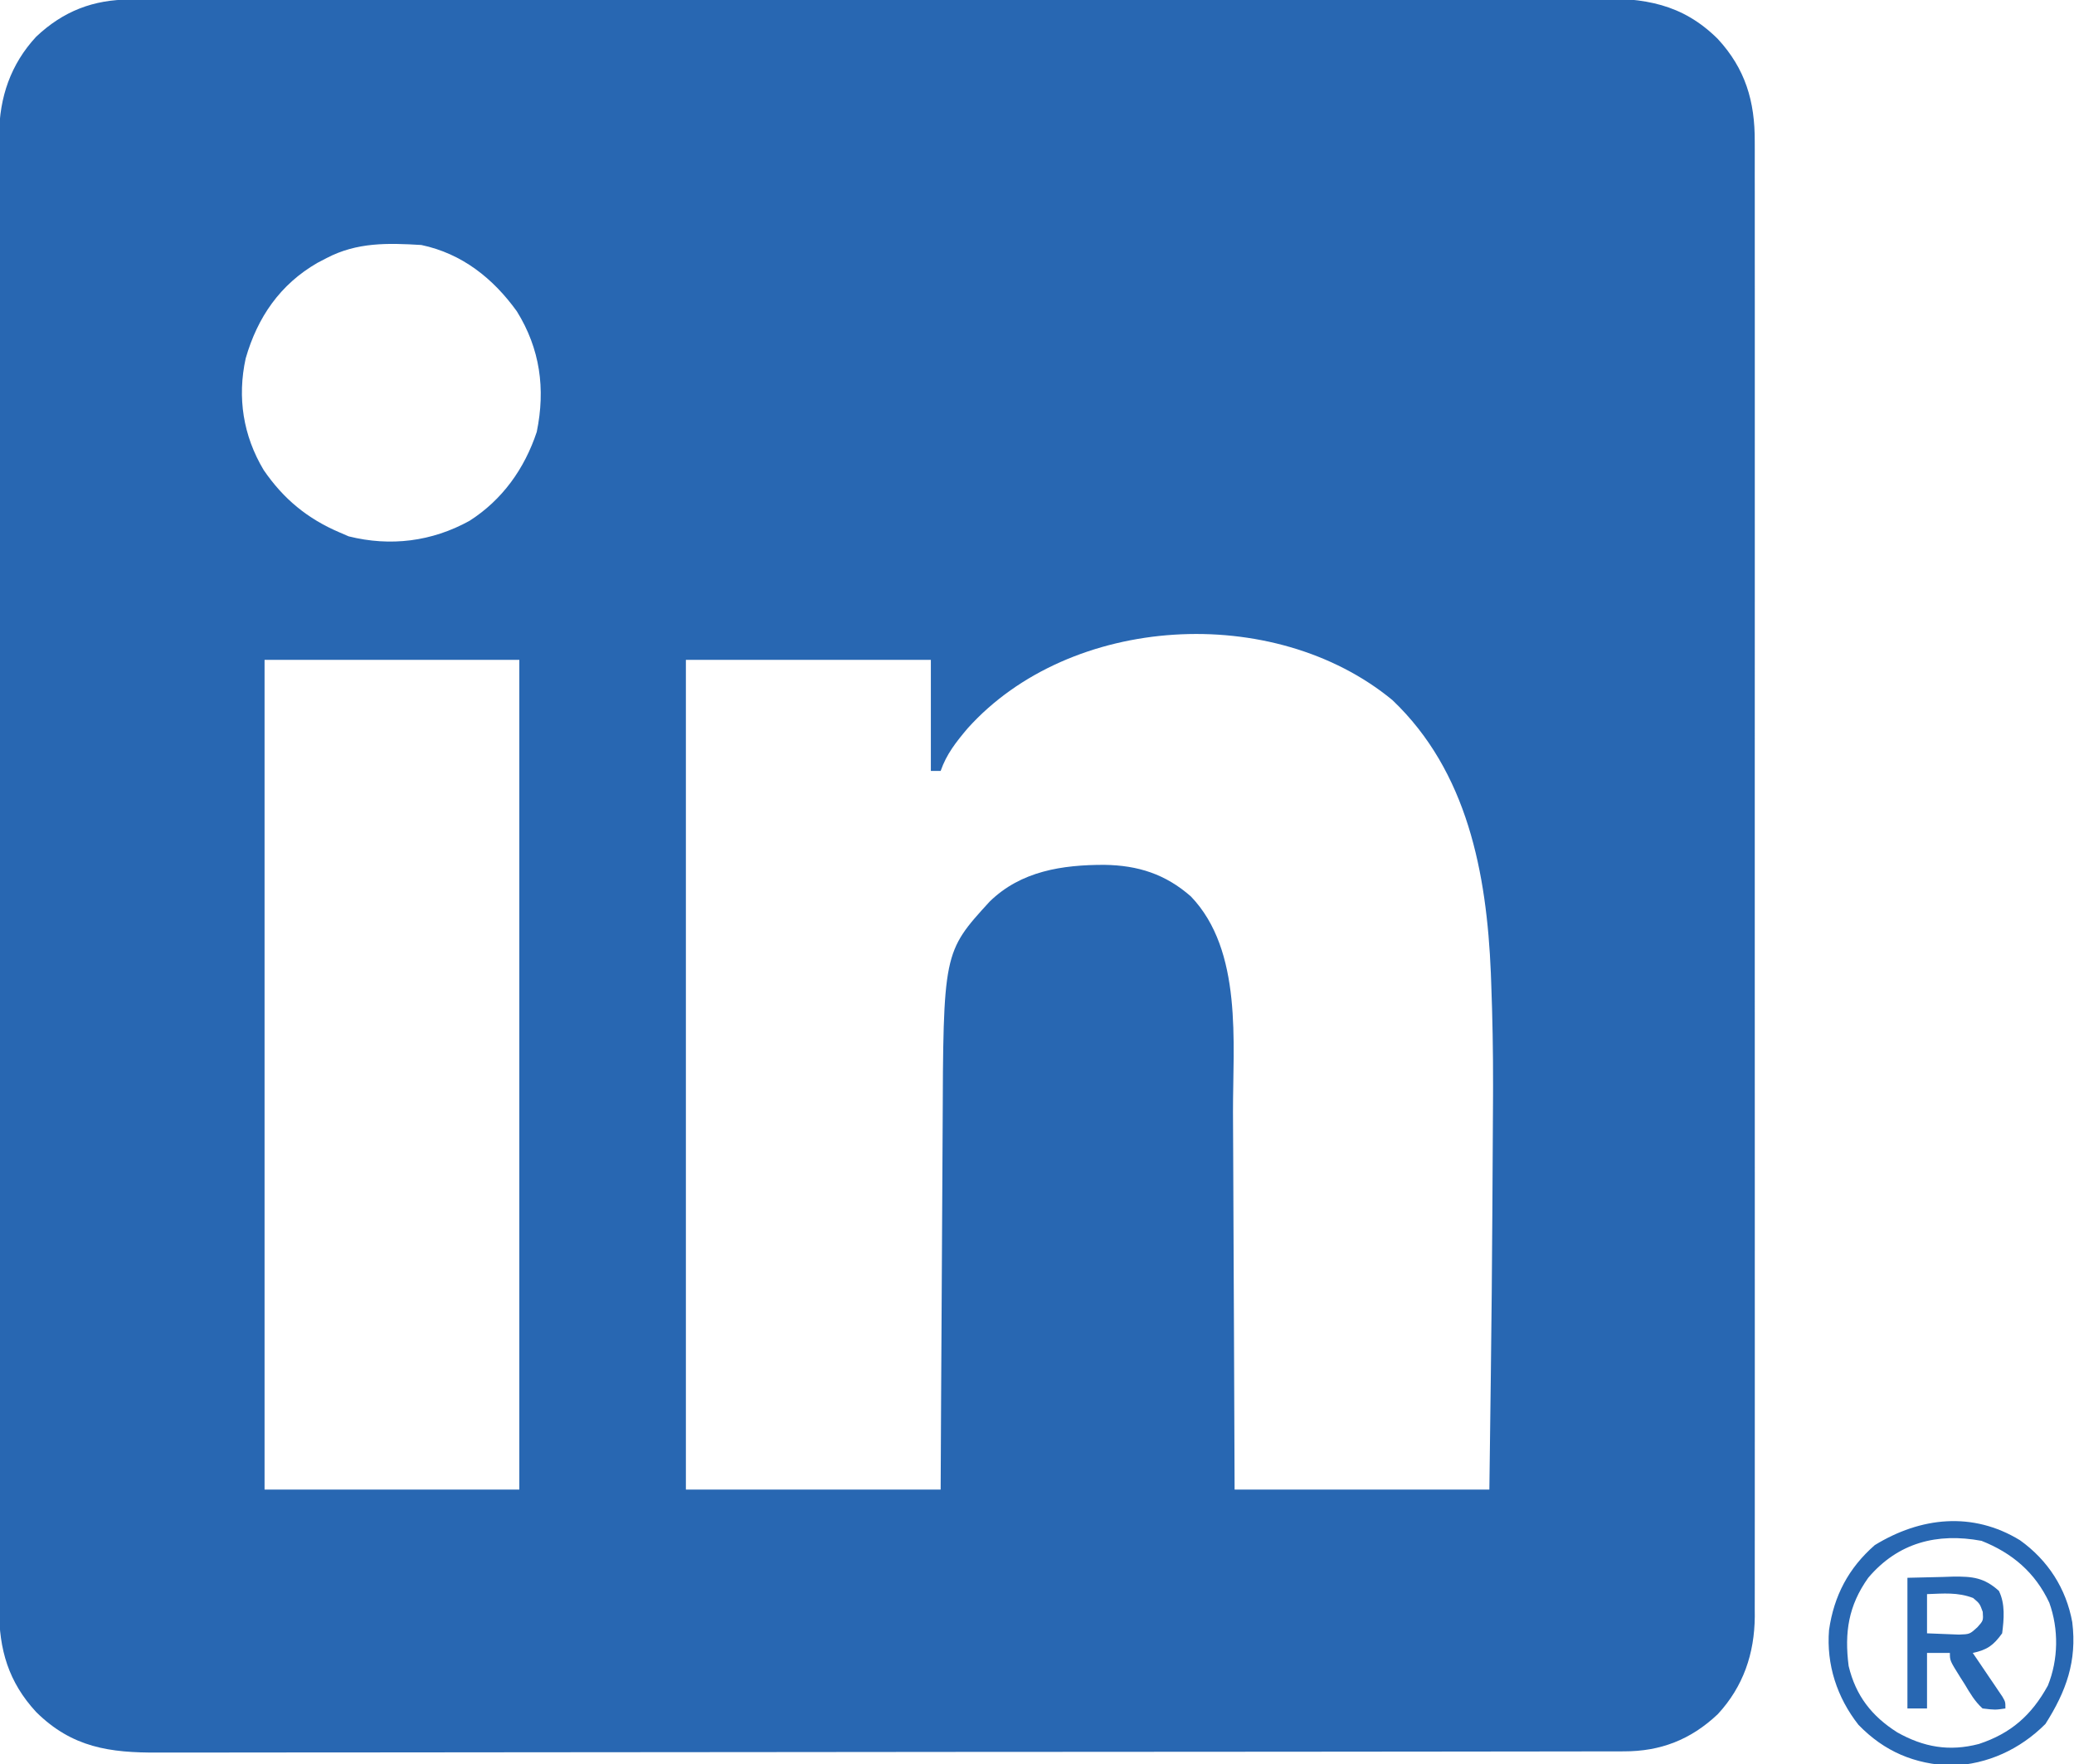
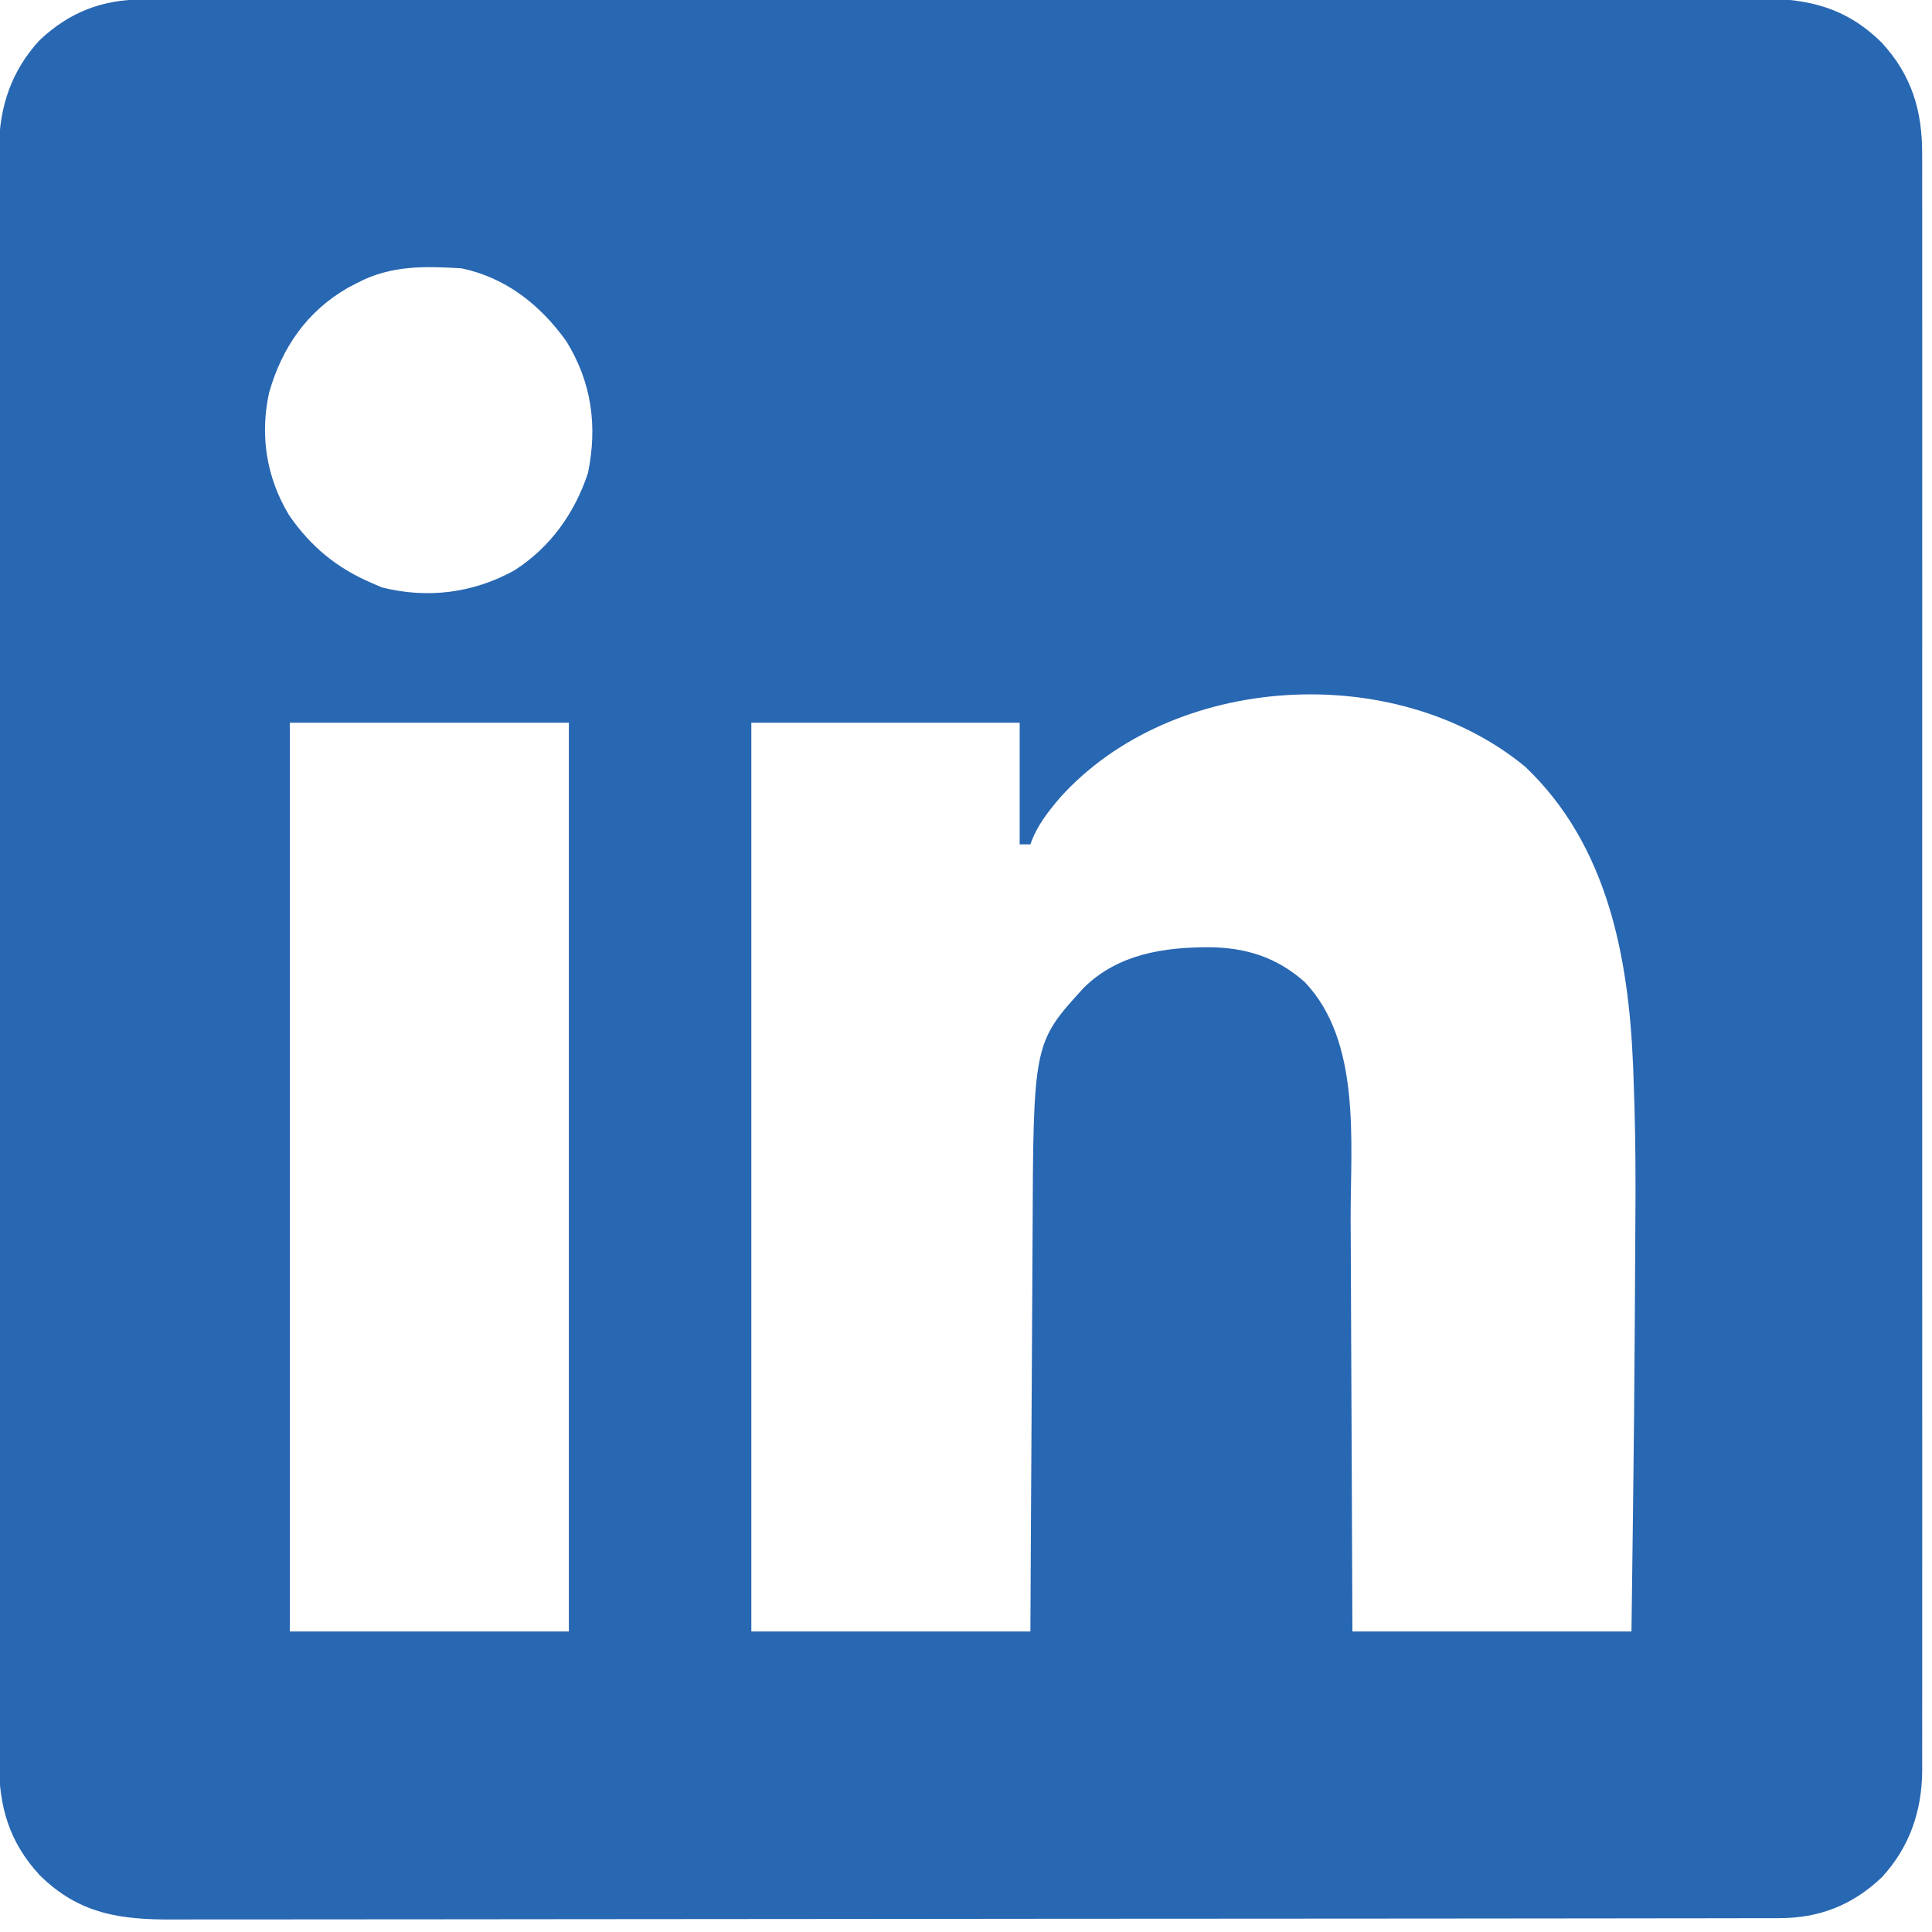
- <svg xmlns="http://www.w3.org/2000/svg" version="1.1" width="635" height="540" viewBox="0 0 635 540">
-   <path d="M0 0 C0.8 -0.002 1.6 -0.005 2.424 -0.007 C5.121 -0.014 7.818 -0.013 10.515 -0.013 C12.462 -0.016 14.409 -0.02 16.355 -0.024 C21.718 -0.034 27.081 -0.038 32.443 -0.04 C38.222 -0.044 44.001 -0.054 49.779 -0.063 C63.741 -0.082 77.704 -0.093 91.666 -0.101 C98.239 -0.106 104.812 -0.111 111.385 -0.116 C133.231 -0.133 155.078 -0.148 176.925 -0.155 C178.338 -0.156 179.751 -0.156 181.163 -0.157 C181.864 -0.157 182.565 -0.157 183.287 -0.157 C186.837 -0.159 190.387 -0.16 193.936 -0.161 C194.641 -0.161 195.345 -0.161 196.071 -0.162 C218.909 -0.17 241.747 -0.193 264.584 -0.226 C288.732 -0.26 312.879 -0.28 337.027 -0.283 C350.189 -0.285 363.351 -0.294 376.513 -0.319 C387.722 -0.341 398.931 -0.349 410.139 -0.339 C415.858 -0.335 421.577 -0.337 427.296 -0.356 C432.533 -0.374 437.771 -0.373 443.009 -0.357 C444.901 -0.355 446.794 -0.359 448.686 -0.371 C463.54 -0.458 475.057 1.151 486.058 12.017 C494.526 21.167 497.483 31.179 497.403 43.494 C497.406 44.289 497.409 45.083 497.412 45.902 C497.419 48.55 497.412 51.199 497.405 53.847 C497.408 55.771 497.411 57.694 497.415 59.618 C497.423 64.893 497.419 70.168 497.413 75.444 C497.408 81.137 497.415 86.831 497.421 92.524 C497.43 103.673 497.428 114.822 497.422 125.971 C497.418 135.032 497.417 144.093 497.419 153.154 C497.419 154.444 497.42 155.733 497.42 157.062 C497.421 159.682 497.421 162.301 497.422 164.921 C497.428 188.786 497.422 212.65 497.411 236.515 C497.402 258.294 497.403 280.074 497.412 301.853 C497.423 326.33 497.427 350.807 497.421 375.284 C497.42 377.894 497.42 380.504 497.419 383.114 C497.419 384.398 497.419 385.682 497.418 387.005 C497.416 396.056 497.419 405.106 497.424 414.156 C497.43 425.185 497.428 436.214 497.418 447.243 C497.412 452.871 497.41 458.498 497.417 464.126 C497.423 469.277 497.42 474.429 497.409 479.581 C497.407 481.444 497.408 483.307 497.413 485.17 C497.419 487.705 497.412 490.24 497.403 492.774 C497.408 493.496 497.413 494.217 497.417 494.96 C497.334 506.346 493.889 516.462 486.089 524.884 C477.798 532.73 468.519 536.291 457.303 536.268 C456.503 536.271 455.703 536.273 454.879 536.276 C452.182 536.282 449.485 536.282 446.788 536.281 C444.841 536.285 442.894 536.288 440.948 536.293 C435.585 536.303 430.222 536.306 424.86 536.309 C419.081 536.313 413.302 536.322 407.524 536.331 C393.562 536.351 379.599 536.361 365.637 536.37 C359.064 536.374 352.491 536.38 345.918 536.385 C324.072 536.402 302.225 536.416 280.378 536.424 C278.965 536.424 277.552 536.425 276.14 536.425 C275.089 536.425 275.089 536.425 274.016 536.426 C270.466 536.427 266.917 536.428 263.367 536.429 C262.662 536.43 261.958 536.43 261.232 536.43 C238.394 536.438 215.556 536.461 192.719 536.494 C168.571 536.528 144.424 536.548 120.276 536.551 C107.114 536.553 93.952 536.562 80.79 536.588 C69.581 536.609 58.372 536.617 47.164 536.608 C41.445 536.603 35.726 536.605 30.008 536.625 C24.77 536.642 19.532 536.641 14.294 536.626 C12.402 536.623 10.51 536.628 8.617 536.639 C-6.237 536.727 -17.754 535.117 -28.755 524.251 C-37.223 515.102 -40.18 505.09 -40.1 492.774 C-40.103 491.98 -40.106 491.185 -40.109 490.367 C-40.116 487.718 -40.109 485.07 -40.102 482.421 C-40.105 480.498 -40.108 478.574 -40.112 476.651 C-40.12 471.375 -40.116 466.1 -40.11 460.825 C-40.105 455.131 -40.112 449.438 -40.118 443.745 C-40.127 432.595 -40.125 421.446 -40.119 410.297 C-40.115 401.236 -40.114 392.175 -40.116 383.114 C-40.116 381.824 -40.117 380.535 -40.117 379.206 C-40.118 376.587 -40.118 373.967 -40.119 371.348 C-40.125 347.483 -40.119 323.618 -40.108 299.753 C-40.099 277.974 -40.1 256.195 -40.109 234.415 C-40.12 209.938 -40.124 185.461 -40.118 160.984 C-40.117 158.374 -40.117 155.764 -40.116 153.154 C-40.116 151.87 -40.115 150.586 -40.115 149.263 C-40.113 140.213 -40.116 131.162 -40.121 122.112 C-40.127 111.083 -40.125 100.054 -40.115 89.025 C-40.109 83.398 -40.107 77.77 -40.114 72.143 C-40.12 66.991 -40.116 61.84 -40.106 56.688 C-40.104 54.825 -40.105 52.961 -40.11 51.098 C-40.116 48.563 -40.109 46.029 -40.1 43.494 C-40.105 42.773 -40.11 42.051 -40.114 41.308 C-40.031 29.923 -36.586 19.806 -28.786 11.384 C-20.495 3.538 -11.216 -0.022 0 0 Z M60.152 79.134 C59.218 79.62 58.285 80.106 57.323 80.607 C45.895 87.211 38.989 97.258 35.37 109.853 C32.756 121.825 34.591 133.509 40.878 144.021 C46.945 152.88 54.291 158.935 64.152 163.134 C65.513 163.722 65.513 163.722 66.902 164.322 C79.643 167.507 92.365 165.952 103.913 159.564 C113.927 153.168 120.751 143.635 124.491 132.349 C127.201 119.156 125.515 106.914 118.402 95.447 C111.136 85.357 101.617 77.755 89.152 75.134 C78.901 74.514 69.465 74.26 60.152 79.134 Z M256.398 223.115 C252.88 227.299 249.968 230.935 248.152 236.134 C247.162 236.134 246.172 236.134 245.152 236.134 C245.152 224.914 245.152 213.694 245.152 202.134 C220.402 202.134 195.652 202.134 170.152 202.134 C170.152 285.954 170.152 369.774 170.152 456.134 C195.892 456.134 221.632 456.134 248.152 456.134 C248.201 446.442 248.249 436.749 248.3 426.763 C248.335 420.597 248.371 414.431 248.409 408.265 C248.47 398.493 248.528 388.721 248.573 378.949 C248.607 371.83 248.646 364.711 248.694 357.591 C248.719 353.829 248.741 350.066 248.755 346.303 C248.961 291.658 248.961 291.658 263.152 276.134 C272.755 266.755 285.427 264.879 298.272 264.885 C308.555 265.03 317.007 267.716 324.804 274.591 C340.669 291.184 337.625 319.363 337.658 340.541 C337.667 344.616 337.693 348.691 337.718 352.765 C337.761 360.453 337.79 368.141 337.813 375.83 C337.845 386.238 337.901 396.647 337.955 407.055 C338.039 423.415 338.093 439.774 338.152 456.134 C363.892 456.134 389.632 456.134 416.152 456.134 C416.939 395.824 416.939 395.824 417.277 335.509 C417.279 334.557 417.282 333.606 417.284 332.625 C417.307 322.085 417.117 311.566 416.718 301.033 C416.681 300.021 416.644 299.009 416.605 297.967 C415.335 267.422 409.452 236.308 386.464 214.447 C350.115 184.491 287.815 188.136 256.398 223.115 Z M41.152 202.134 C41.152 285.954 41.152 369.774 41.152 456.134 C66.892 456.134 92.632 456.134 119.152 456.134 C119.152 372.314 119.152 288.494 119.152 202.134 C93.412 202.134 67.672 202.134 41.152 202.134 Z " fill="#2867B2" transform="translate(39.84848,-0.1342211)" />
-   <path d="M0 0 C8.535 6.106 14.137 14.756 16.004 25.086 C17.479 37.017 14.149 46.242 7.785 56.242 C0.017 64.01 -9.916 68.598 -20.902 68.992 C-32.29 68.56 -41.505 64.707 -49.465 56.492 C-56.011 48.147 -59.318 38.073 -58.465 27.492 C-56.964 17.003 -52.498 8.515 -44.465 1.492 C-30.405 -7.124 -14.479 -8.857 0 0 Z M-46.465 11.492 C-52.526 20.021 -53.777 28.198 -52.465 38.492 C-50.276 47.612 -45.42 53.821 -37.59 58.805 C-29.501 63.352 -21.683 64.739 -12.59 62.367 C-2.773 59.135 3.552 53.547 8.535 44.492 C11.758 36.516 11.898 27.229 8.973 19.117 C4.646 9.871 -2.397 3.897 -11.777 0.18 C-25.358 -2.352 -37.345 0.729 -46.465 11.492 Z " fill="#2867B2" transform="translate(618.4648,471.5078)" />
-   <path d="M0 0 C3.506 -0.083 7.013 -0.165 10.625 -0.25 C11.719 -0.286 12.813 -0.323 13.94 -0.36 C19.949 -0.429 23.462 -0.07 28 4 C29.979 7.959 29.559 12.695 29 17 C26.326 20.713 24.379 22.083 20 23 C20.722 24.06 21.444 25.119 22.188 26.211 C23.125 27.599 24.063 28.987 25 30.375 C25.477 31.074 25.954 31.772 26.445 32.492 C27.122 33.498 27.122 33.498 27.812 34.523 C28.441 35.45 28.441 35.45 29.082 36.396 C30 38 30 38 30 40 C26.84 40.461 26.84 40.461 23 40 C20.656 37.875 19.166 35.333 17.562 32.625 C17.117 31.926 16.672 31.228 16.213 30.508 C13 25.375 13 25.375 13 23 C10.69 23 8.38 23 6 23 C6 28.61 6 34.22 6 40 C4.02 40 2.04 40 0 40 C0 26.8 0 13.6 0 0 Z M6 5 C6 8.96 6 12.92 6 17 C8.082 17.108 10.166 17.186 12.25 17.25 C13.41 17.296 14.57 17.343 15.766 17.391 C19.074 17.27 19.074 17.27 21.418 15.145 C23.243 13.1 23.243 13.1 23.062 10.438 C22.145 7.91 22.145 7.91 20.125 6.188 C15.368 4.38 11.069 4.817 6 5 Z " fill="#2867B2" transform="translate(584,483)" />
+ <svg xmlns="http://www.w3.org/2000/svg" version="1.1" width="540" height="540" viewBox="0 0 540 540">
+   <path d="       M0 0       C0.8 -0.002 1.6 -0.005 2.424 -0.007       C5.121 -0.014 7.818 -0.013 10.515 -0.013       C12.462 -0.016 14.409 -0.02 16.355 -0.024       C21.718 -0.034 27.081 -0.038 32.443 -0.04       C38.222 -0.044 44.001 -0.054 49.779 -0.063       C63.741 -0.082 77.704 -0.093 91.666 -0.101       C98.239 -0.106 104.812 -0.111 111.385 -0.116       C133.231 -0.133 155.078 -0.148 176.925 -0.155       C178.338 -0.156 179.751 -0.156 181.163 -0.157       C181.864 -0.157 182.565 -0.157 183.287 -0.157       C186.837 -0.159 190.387 -0.16 193.936 -0.161       C194.641 -0.161 195.345 -0.161 196.071 -0.162       C218.909 -0.17 241.747 -0.193 264.584 -0.226       C288.732 -0.26 312.879 -0.28 337.027 -0.283       C350.189 -0.285 363.351 -0.294 376.513 -0.319       C387.722 -0.341 398.931 -0.349 410.139 -0.339       C415.858 -0.335 421.577 -0.337 427.296 -0.356       C432.533 -0.374 437.771 -0.373 443.009 -0.357       C444.901 -0.355 446.794 -0.359 448.686 -0.371       C463.54 -0.458 475.057 1.151 486.058 12.017       C494.526 21.167 497.483 31.179 497.403 43.494       C497.406 44.289 497.409 45.083 497.412 45.902       C497.419 48.55 497.412 51.199 497.405 53.847       C497.408 55.771 497.411 57.694 497.415 59.618       C497.423 64.893 497.419 70.168 497.413 75.444       C497.408 81.137 497.415 86.831 497.421 92.524       C497.43 103.673 497.428 114.822 497.422 125.971       C497.418 135.032 497.417 144.093 497.419 153.154       C497.419 154.444 497.42 155.733 497.42 157.062       C497.421 159.682 497.421 162.301 497.422 164.921       C497.428 188.786 497.422 212.65 497.411 236.515       C497.402 258.294 497.403 280.074 497.412 301.853       C497.423 326.33 497.427 350.807 497.421 375.284       C497.42 377.894 497.42 380.504 497.419 383.114       C497.419 384.398 497.419 385.682 497.418 387.005       C497.416 396.056 497.419 405.106 497.424 414.156       C497.43 425.185 497.428 436.214 497.418 447.243       C497.412 452.871 497.41 458.498 497.417 464.126       C497.423 469.277 497.42 474.429 497.409 479.581       C497.407 481.444 497.408 483.307 497.413 485.17       C497.419 487.705 497.412 490.24 497.403 492.774       C497.408 493.496 497.413 494.217 497.417 494.96       C497.334 506.346 493.889 516.462 486.089 524.884       C477.798 532.73 468.519 536.291 457.303 536.268       C456.503 536.271 455.703 536.273 454.879 536.276       C452.182 536.282 449.485 536.282 446.788 536.281       C444.841 536.285 442.894 536.288 440.948 536.293       C435.585 536.303 430.222 536.306 424.86 536.309       C419.081 536.313 413.302 536.322 407.524 536.331       C393.562 536.351 379.599 536.361 365.637 536.37       C359.064 536.374 352.491 536.38 345.918 536.385       C324.072 536.402 302.225 536.416 280.378 536.424       C278.965 536.424 277.552 536.425 276.14 536.425       C275.089 536.425 275.089 536.425 274.016 536.426       C270.466 536.427 266.917 536.428 263.367 536.429       C262.662 536.43 261.958 536.43 261.232 536.43       C238.394 536.438 215.556 536.461 192.719 536.494       C168.571 536.528 144.424 536.548 120.276 536.551       C107.114 536.553 93.952 536.562 80.79 536.588       C69.581 536.609 58.372 536.617 47.164 536.608       C41.445 536.603 35.726 536.605 30.008 536.625       C24.77 536.642 19.532 536.641 14.294 536.626       C12.402 536.623 10.51 536.628 8.617 536.639       C-6.237 536.727 -17.754 535.117 -28.755 524.251       C-37.223 515.102 -40.18 505.09 -40.1 492.774       C-40.103 491.98 -40.106 491.185 -40.109 490.367       C-40.116 487.718 -40.109 485.07 -40.102 482.421       C-40.105 480.498 -40.108 478.574 -40.112 476.651       C-40.12 471.375 -40.116 466.1 -40.11 460.825       C-40.105 455.131 -40.112 449.438 -40.118 443.745       C-40.127 432.595 -40.125 421.446 -40.119 410.297       C-40.115 401.236 -40.114 392.175 -40.116 383.114       C-40.116 381.824 -40.117 380.535 -40.117 379.206       C-40.118 376.587 -40.118 373.967 -40.119 371.348       C-40.125 347.483 -40.119 323.618 -40.108 299.753       C-40.099 277.974 -40.1 256.195 -40.109 234.415       C-40.12 209.938 -40.124 185.461 -40.118 160.984       C-40.117 158.374 -40.117 155.764 -40.116 153.154       C-40.116 151.87 -40.115 150.586 -40.115 149.263       C-40.113 140.213 -40.116 131.162 -40.121 122.112       C-40.127 111.083 -40.125 100.054 -40.115 89.025       C-40.109 83.398 -40.107 77.77 -40.114 72.143       C-40.12 66.991 -40.116 61.84 -40.106 56.688       C-40.104 54.825 -40.105 52.961 -40.11 51.098       C-40.116 48.563 -40.109 46.029 -40.1 43.494       C-40.105 42.773 -40.11 42.051 -40.114 41.308       C-40.031 29.923 -36.586 19.806 -28.786 11.384       C-20.495 3.538 -11.216 -0.022 0 0       Z       M60.152 79.134       C59.218 79.62 58.285 80.106 57.323 80.607       C45.895 87.211 38.989 97.258 35.37 109.853       C32.756 121.825 34.591 133.509 40.878 144.021       C46.945 152.88 54.291 158.935 64.152 163.134       C65.513 163.722 65.513 163.722 66.902 164.322       C79.643 167.507 92.365 165.952 103.913 159.564       C113.927 153.168 120.751 143.635 124.491 132.349       C127.201 119.156 125.515 106.914 118.402 95.447       C111.136 85.357 101.617 77.755 89.152 75.134       C78.901 74.514 69.465 74.26 60.152 79.134       Z       M256.398 223.115       C252.88 227.299 249.968 230.935 248.152 236.134       C247.162 236.134 246.172 236.134 245.152 236.134       C245.152 224.914 245.152 213.694 245.152 202.134       C220.402 202.134 195.652 202.134 170.152 202.134       C170.152 285.954 170.152 369.774 170.152 456.134       C195.892 456.134 221.632 456.134 248.152 456.134       C248.201 446.442 248.249 436.749 248.3 426.763       C248.335 420.597 248.371 414.431 248.409 408.265       C248.47 398.493 248.528 388.721 248.573 378.949       C248.607 371.83 248.646 364.711 248.694 357.591       C248.719 353.829 248.741 350.066 248.755 346.303       C248.961 291.658 248.961 291.658 263.152 276.134       C272.755 266.755 285.427 264.879 298.272 264.885       C308.555 265.03 317.007 267.716 324.804 274.591       C340.669 291.184 337.625 319.363 337.658 340.541       C337.667 344.616 337.693 348.691 337.718 352.765       C337.761 360.453 337.79 368.141 337.813 375.83       C337.845 386.238 337.901 396.647 337.955 407.055       C338.039 423.415 338.093 439.774 338.152 456.134       C363.892 456.134 389.632 456.134 416.152 456.134       C416.939 395.824 416.939 395.824 417.277 335.509       C417.279 334.557 417.282 333.606 417.284 332.625       C417.307 322.085 417.117 311.566 416.718 301.033       C416.681 300.021 416.644 299.009 416.605 297.967       C415.335 267.422 409.452 236.308 386.464 214.447       C350.115 184.491 287.815 188.136 256.398 223.115       Z       M41.152 202.134       C41.152 285.954 41.152 369.774 41.152 456.134       C66.892 456.134 92.632 456.134 119.152 456.134       C119.152 372.314 119.152 288.494 119.152 202.134       C93.412 202.134 67.672 202.134 41.152 202.134       Z       " fill="#2867B2" transform="translate(39.84848,-0.1342211)" />
</svg>
